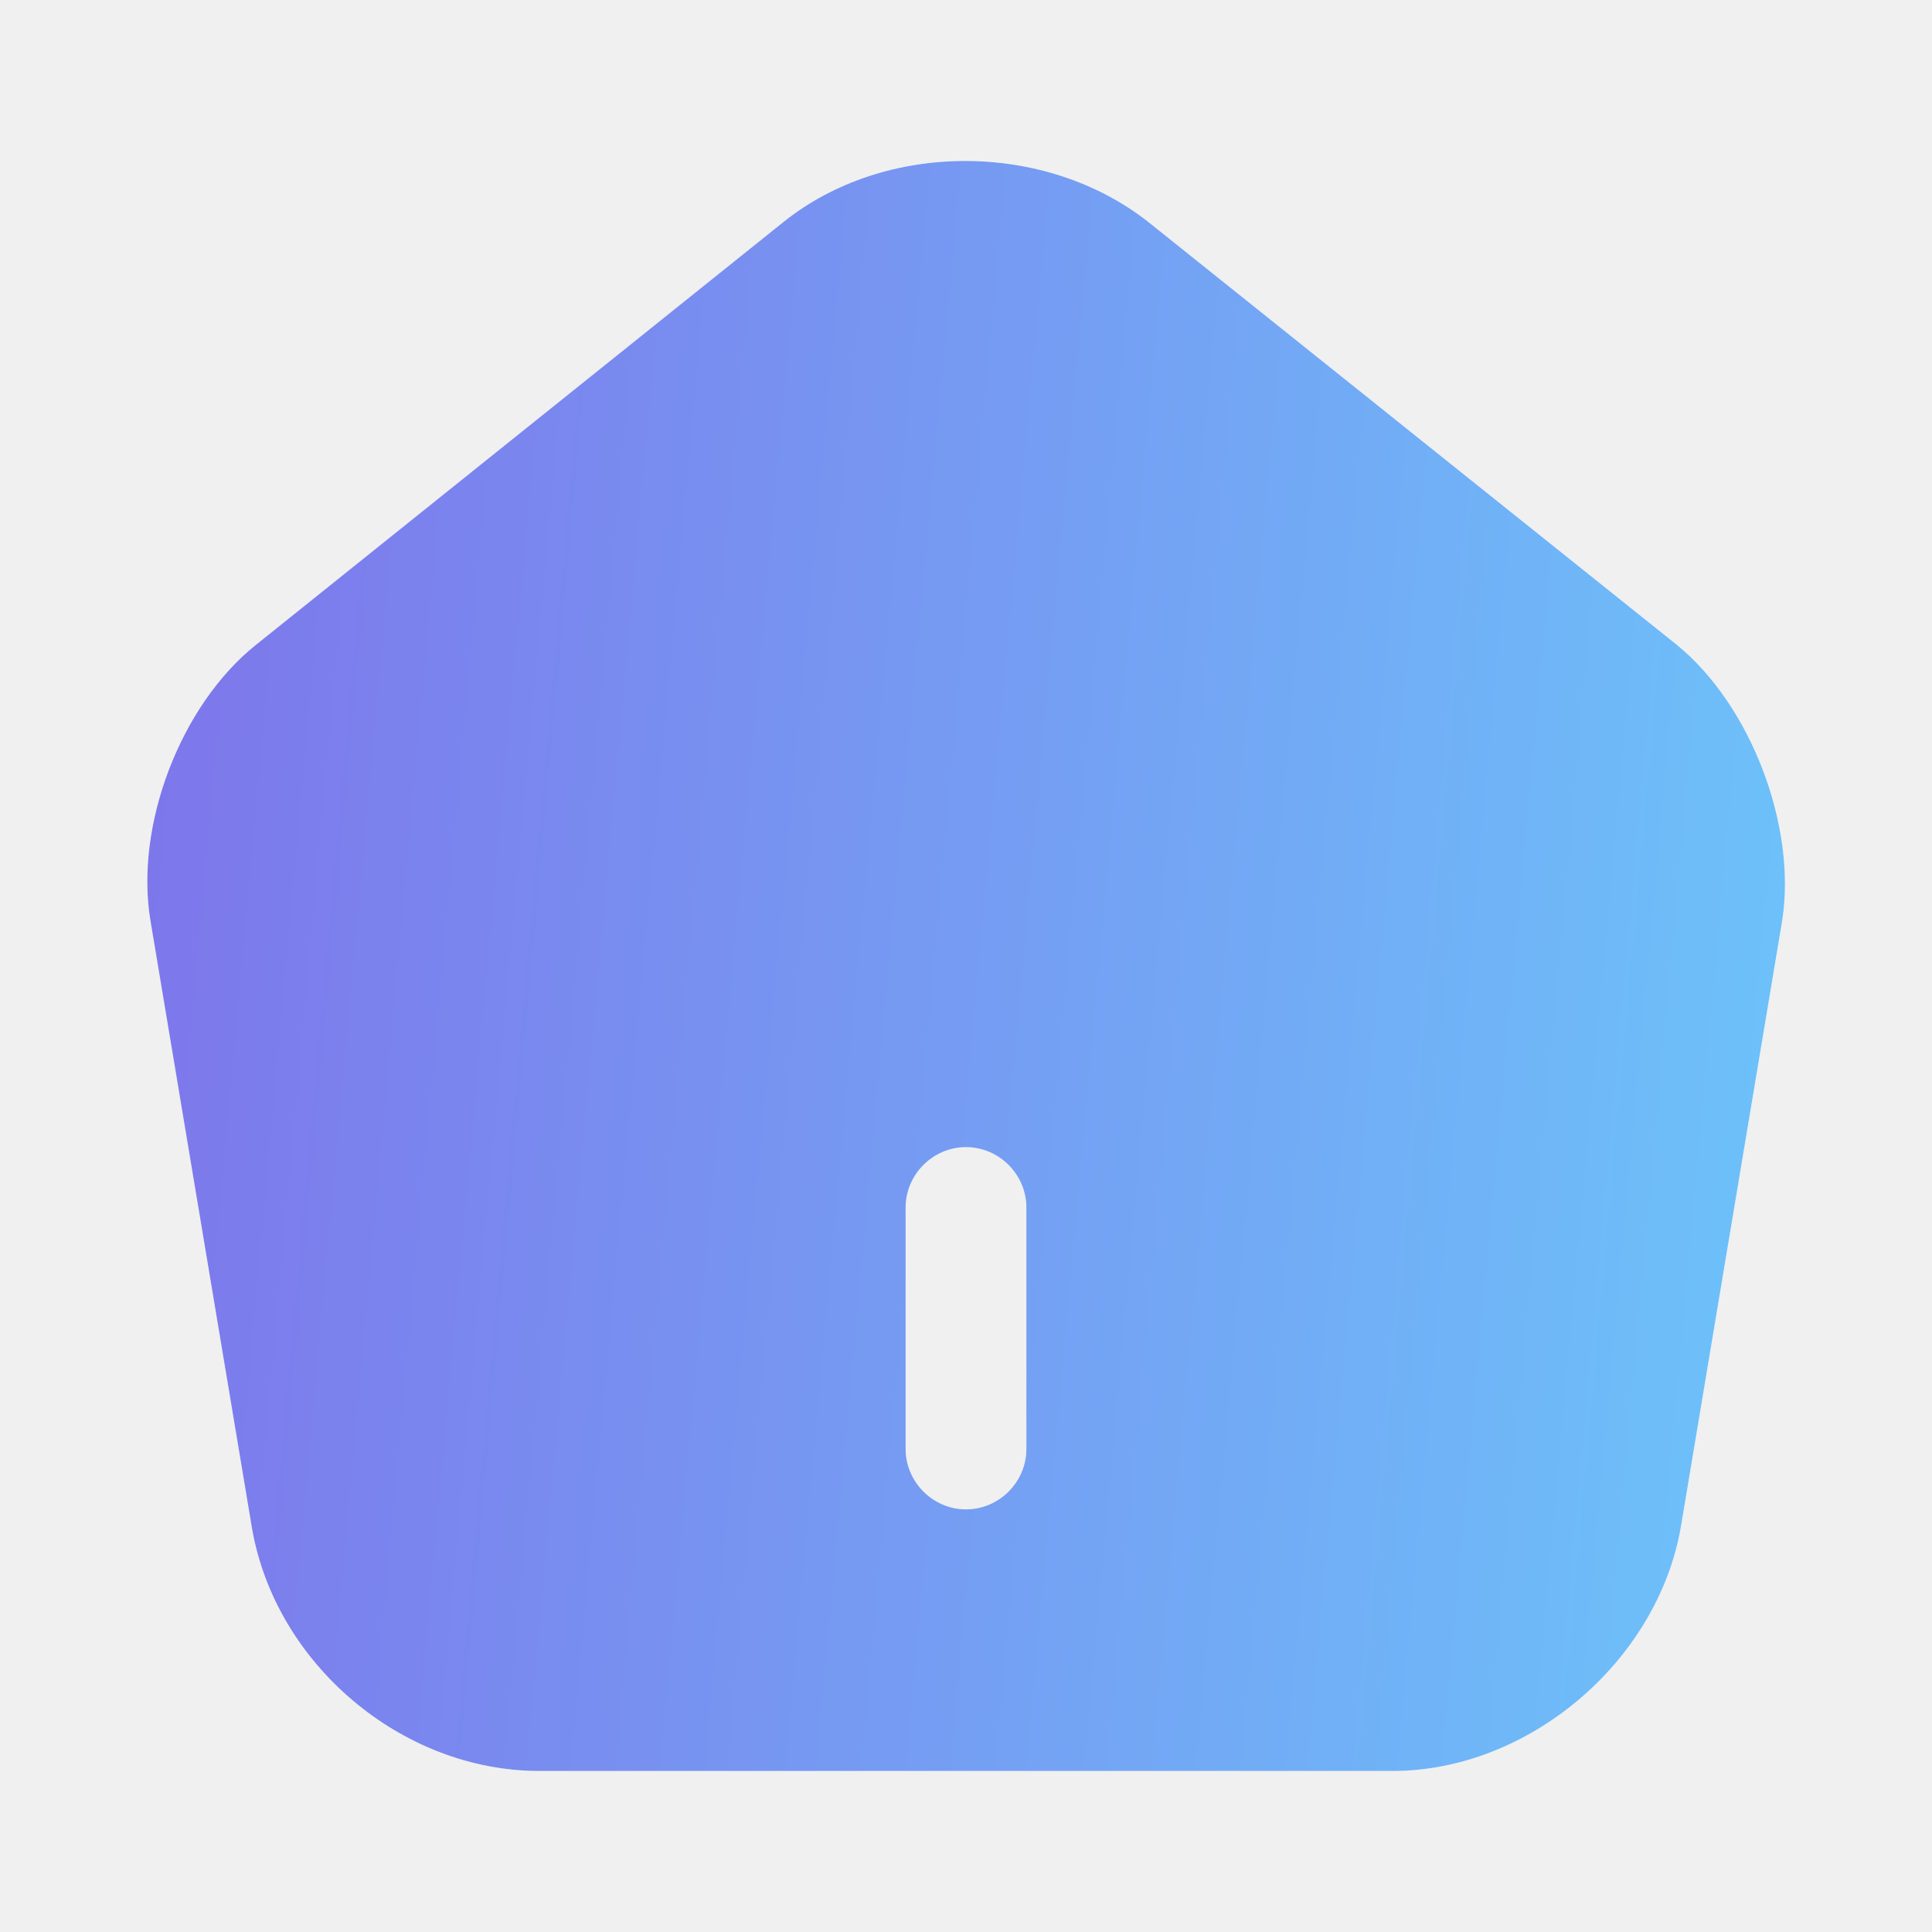
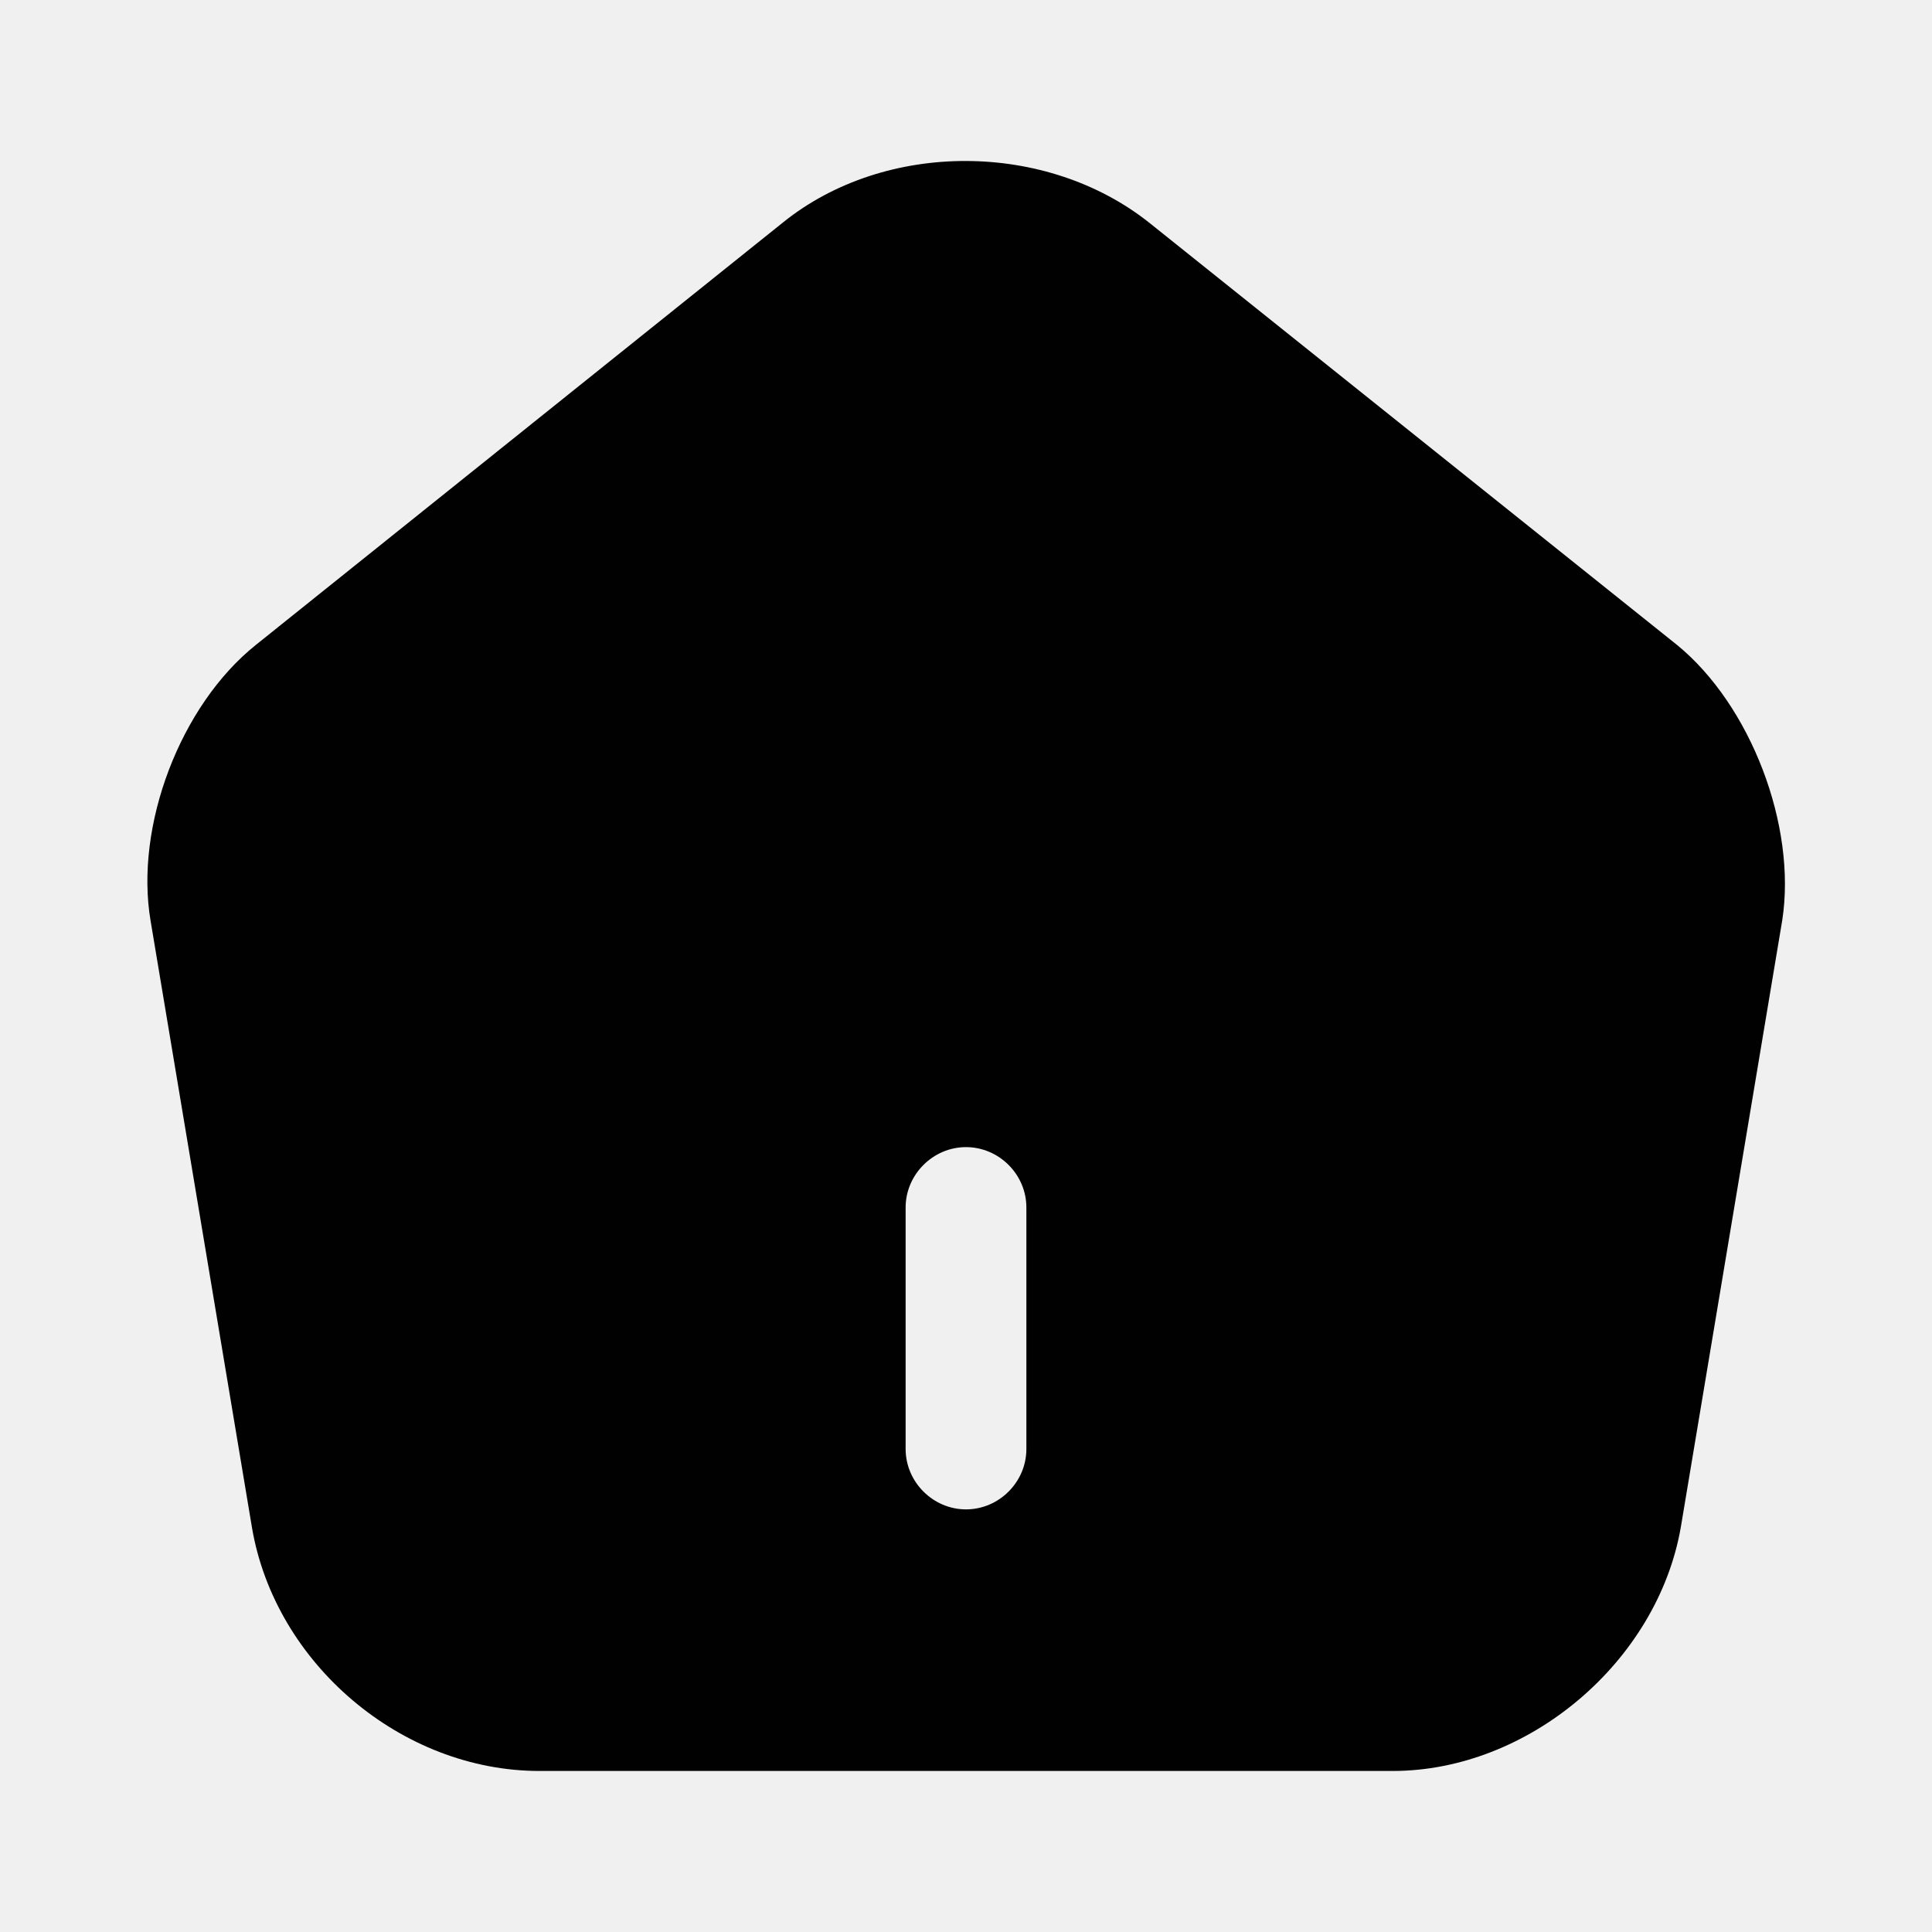
<svg xmlns="http://www.w3.org/2000/svg" width="20" height="20" viewBox="0 0 20 20" fill="none">
  <g id="vuesax/bold/home">
    <g id="home">
-       <g id="Vector">
-         <path d="M17.358 6.675L11.9 2.308C10.833 1.458 9.167 1.45 8.108 2.3L2.65 6.675C1.867 7.3 1.392 8.55 1.558 9.533L2.608 15.817C2.85 17.225 4.158 18.333 5.583 18.333H14.417C15.825 18.333 17.158 17.2 17.4 15.808L18.45 9.525C18.6 8.55 18.125 7.3 17.358 6.675ZM10.625 15C10.625 15.342 10.342 15.625 10 15.625C9.658 15.625 9.375 15.342 9.375 15V12.5C9.375 12.158 9.658 11.875 10 11.875C10.342 11.875 10.625 12.158 10.625 12.5V15Z" fill="white" />
-         <path d="M17.358 6.675L11.9 2.308C10.833 1.458 9.167 1.45 8.108 2.3L2.65 6.675C1.867 7.3 1.392 8.55 1.558 9.533L2.608 15.817C2.85 17.225 4.158 18.333 5.583 18.333H14.417C15.825 18.333 17.158 17.2 17.4 15.808L18.45 9.525C18.6 8.55 18.125 7.3 17.358 6.675ZM10.625 15C10.625 15.342 10.342 15.625 10 15.625C9.658 15.625 9.375 15.342 9.375 15V12.5C9.375 12.158 9.658 11.875 10 11.875C10.342 11.875 10.625 12.158 10.625 12.5V15Z" fill="url(#paint0_linear_2006_2890)" />
-       </g>
+       <path id="Vector" d="M17.359 6.675L11.9 2.308C10.834 1.458 9.167 1.45 8.109 2.3L2.65 6.675C1.867 7.3 1.392 8.55 1.559 9.533L2.609 15.817C2.85 17.225 4.159 18.333 5.584 18.333H14.417C15.825 18.333 17.159 17.2 17.4 15.808L18.45 9.525C18.6 8.55 18.125 7.3 17.359 6.675ZM10.625 15C10.625 15.342 10.342 15.625 10 15.625C9.659 15.625 9.375 15.342 9.375 15V12.5C9.375 12.158 9.659 11.875 10 11.875C10.342 11.875 10.625 12.158 10.625 12.5V15Z" fill="#010101" />
    </g>
  </g>
-   <defs>
-     <linearGradient id="paint0_linear_2006_2890" x1="1.525" y1="1.667" x2="20.084" y2="3.345" gradientUnits="userSpaceOnUse">
-       <stop stop-color="#7E74EB" />
-       <stop offset="1" stop-color="#6CC5FA" />
-     </linearGradient>
-   </defs>
</svg>
